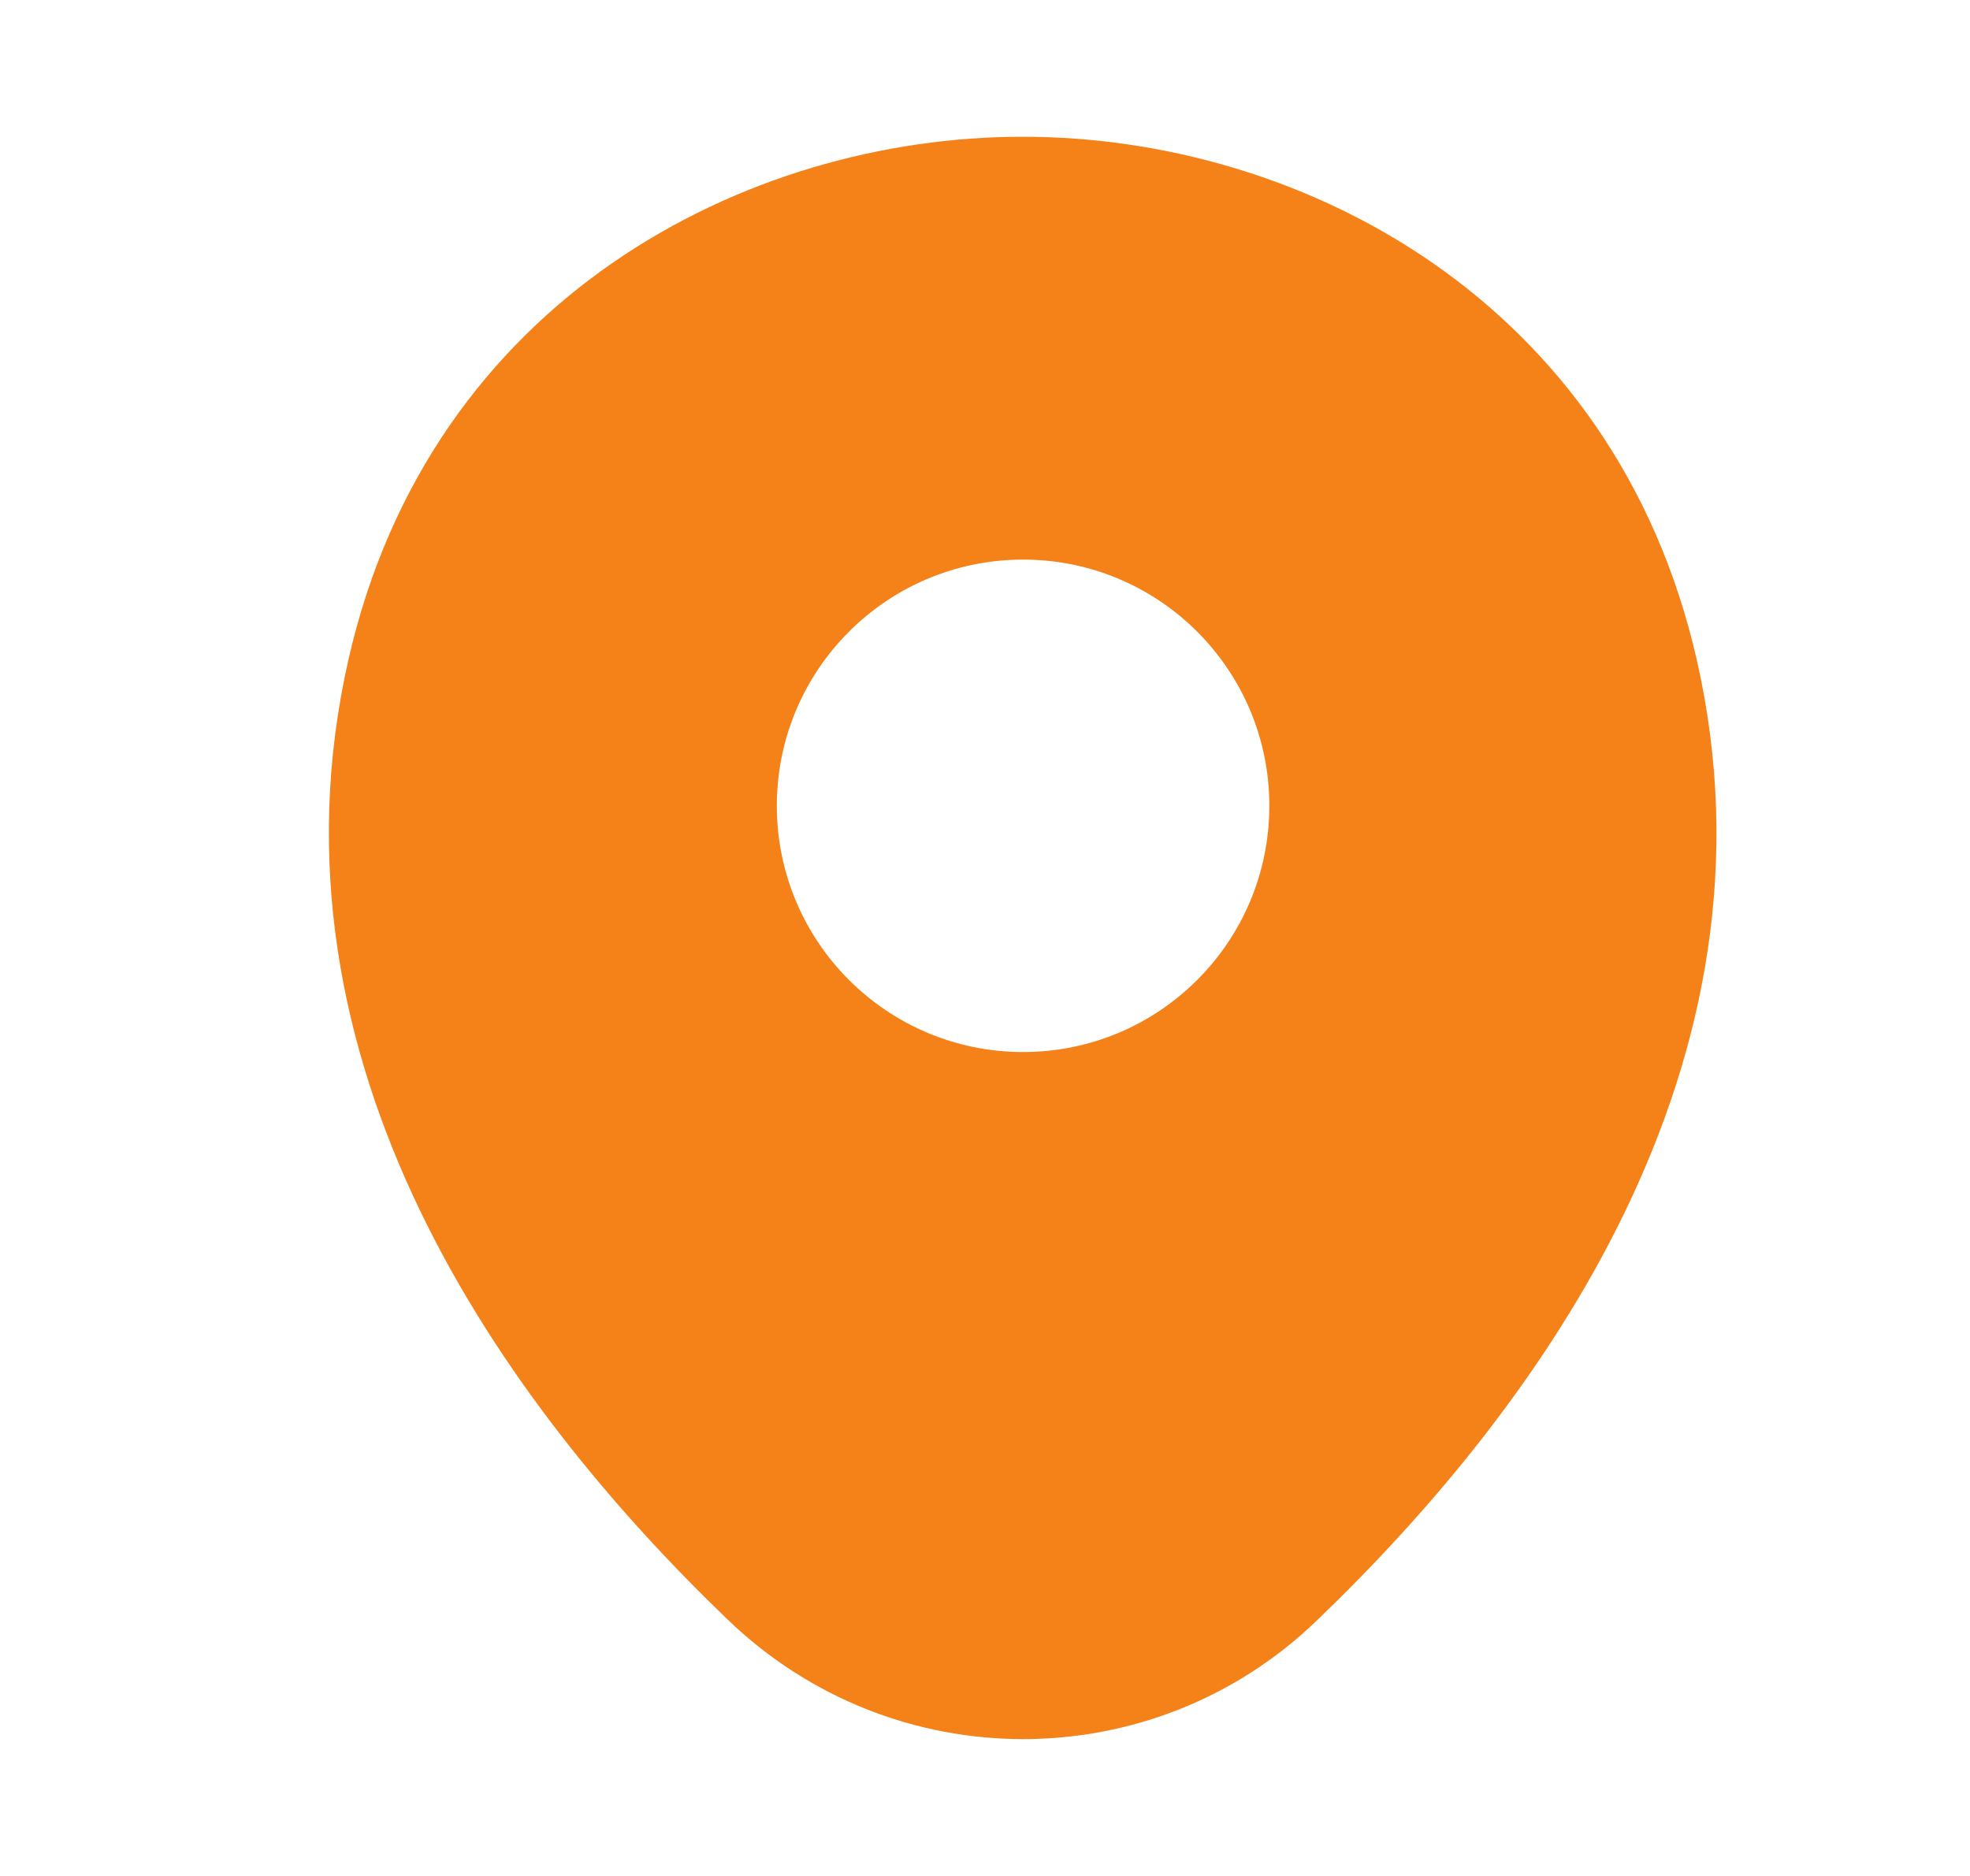
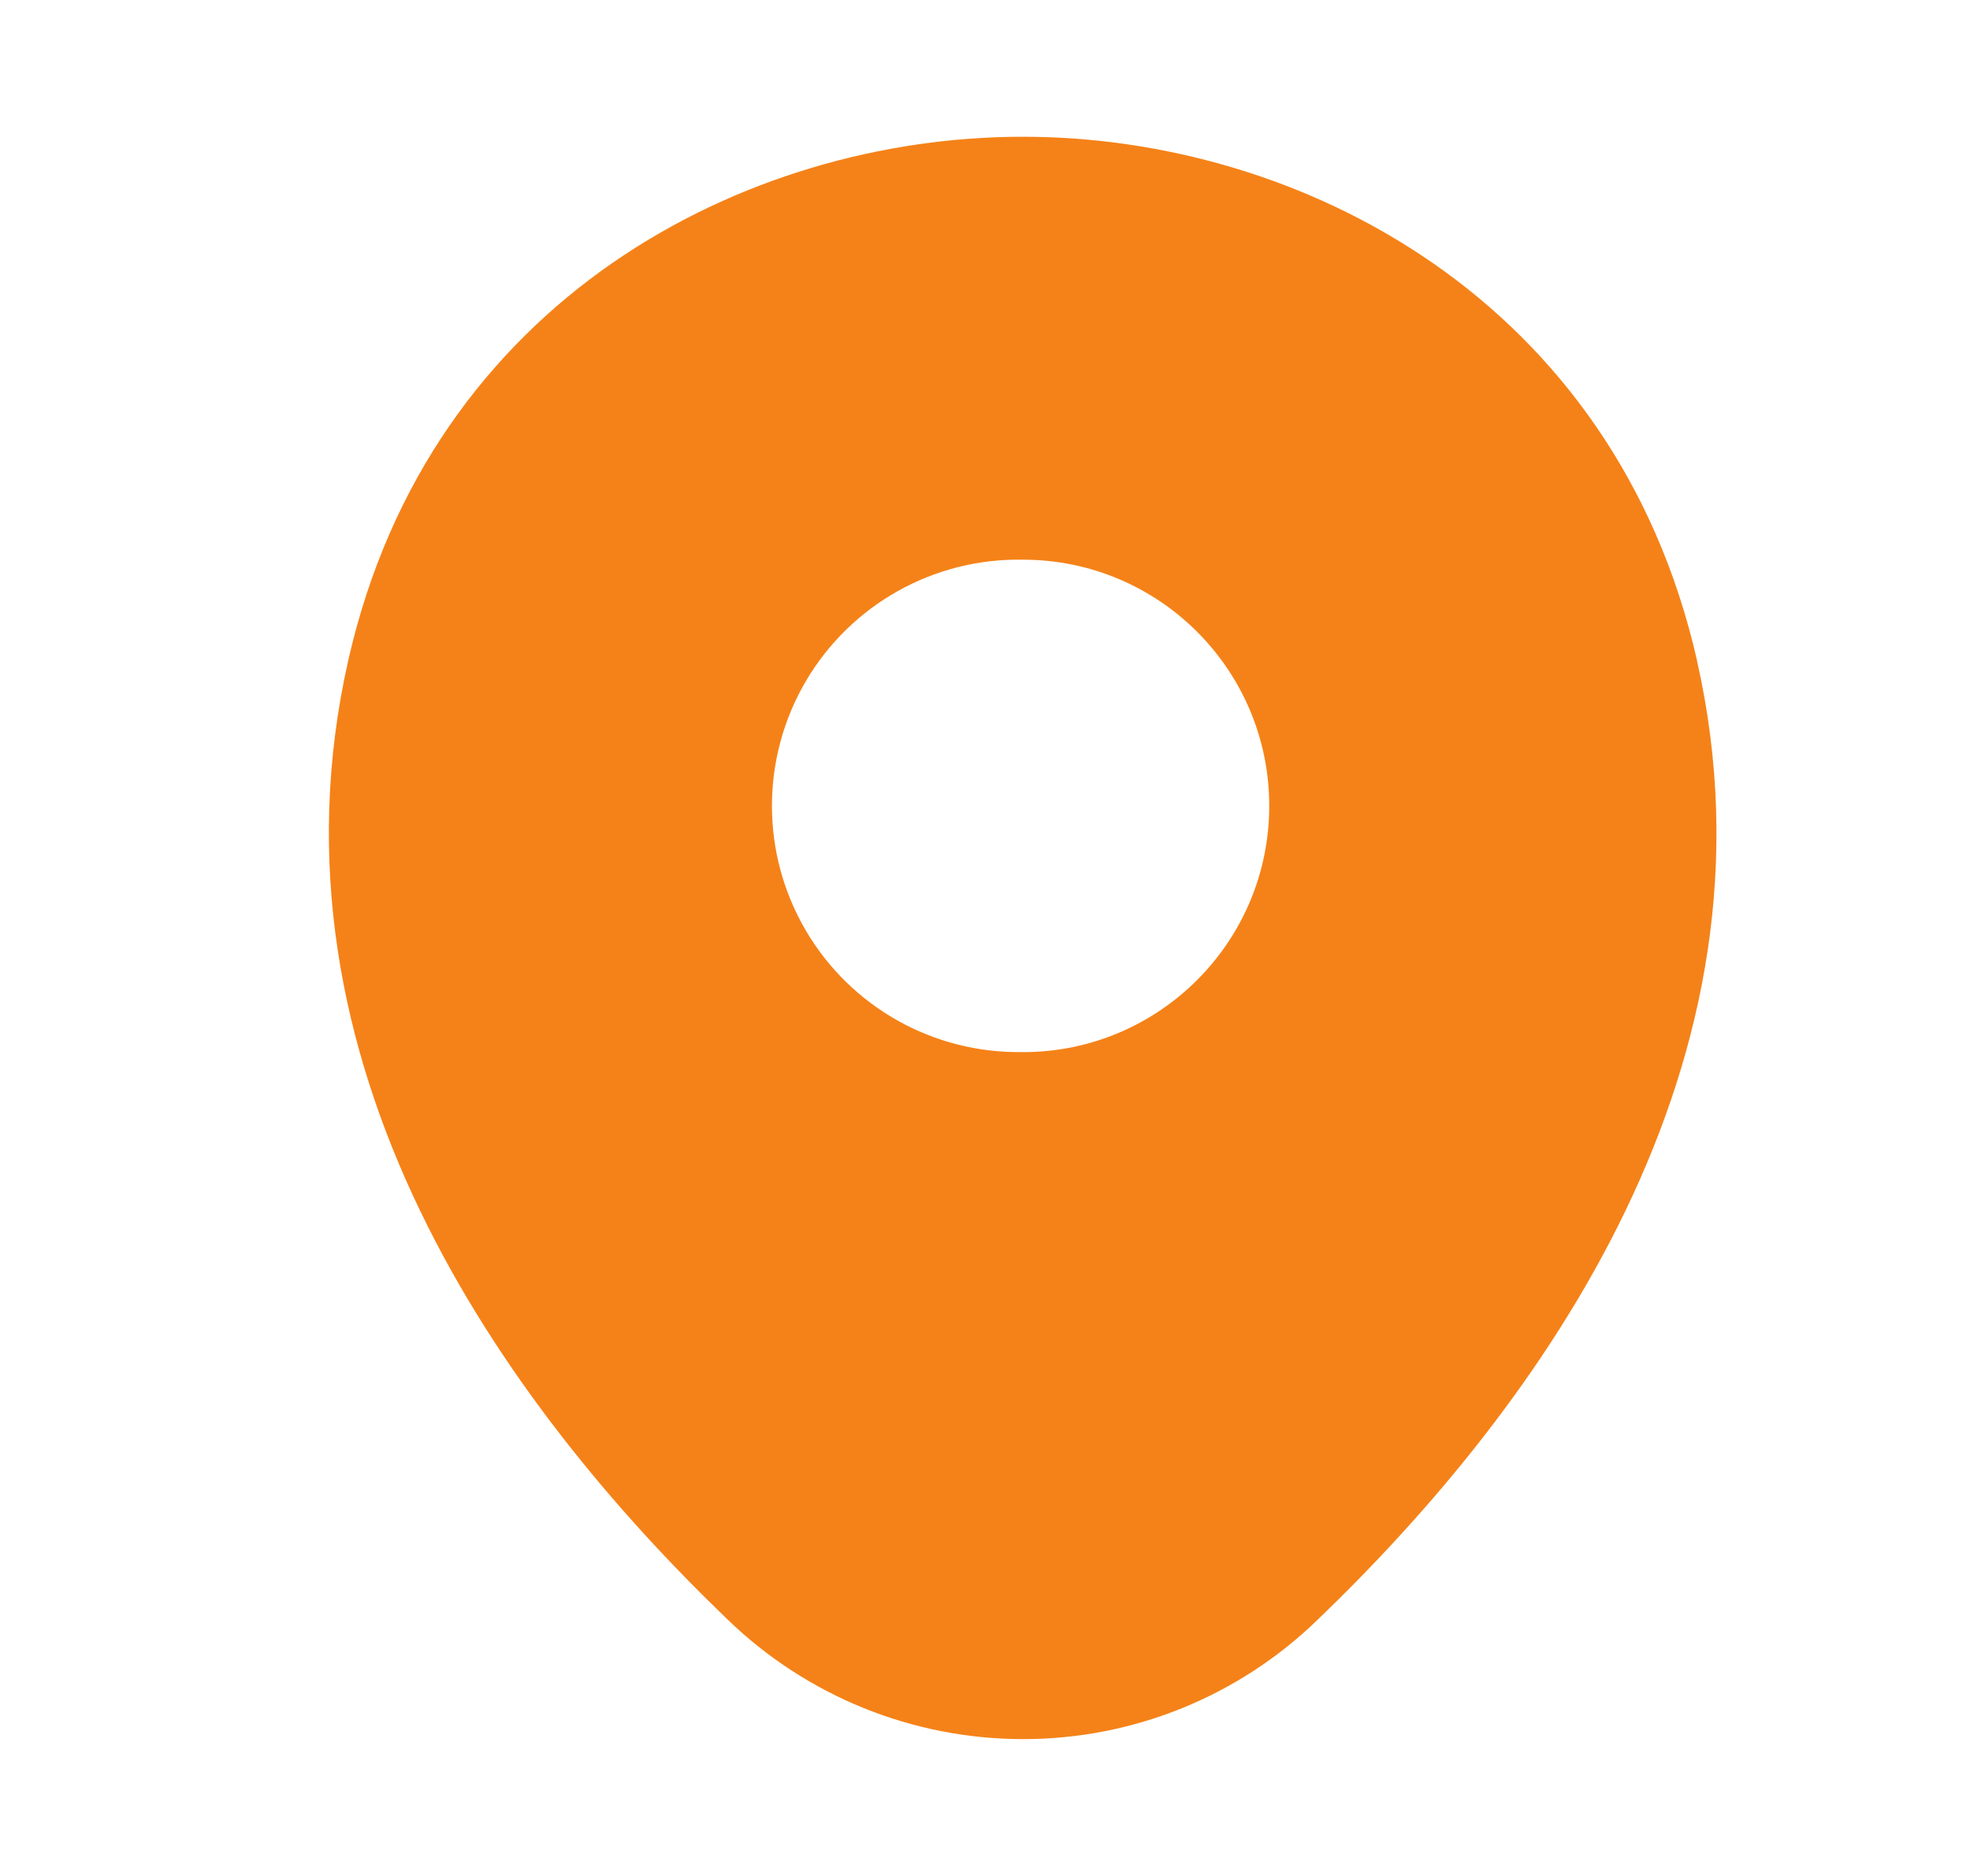
- <svg xmlns="http://www.w3.org/2000/svg" width="21" height="20" viewBox="0 0 21 20" fill="none">
-   <path d="M18.089 7.041C17.214 3.191 13.856 1.458 10.906 1.458C10.906 1.458 10.906 1.458 10.898 1.458C7.956 1.458 4.589 3.183 3.714 7.033C2.739 11.333 5.373 14.975 7.756 17.266C8.639 18.116 9.773 18.541 10.906 18.541C12.039 18.541 13.173 18.116 14.048 17.266C16.431 14.975 19.064 11.341 18.089 7.041ZM10.906 11.216C9.456 11.216 8.281 10.041 8.281 8.591C8.281 7.141 9.456 5.966 10.906 5.966C12.356 5.966 13.531 7.141 13.531 8.591C13.531 10.041 12.356 11.216 10.906 11.216Z" fill="#F58218" />
+ <svg xmlns="http://www.w3.org/2000/svg" width="21" height="20" fill="none" viewBox="0 0 21 20">
+   <path fill="#f58218" d="M18.09 7.041c-.876-3.85-4.234-5.583-7.184-5.583h-.008c-2.942 0-6.309 1.725-7.184 5.575-.975 4.3 1.659 7.942 4.042 10.233a4.53 4.53 0 0 0 3.15 1.275 4.5 4.5 0 0 0 3.142-1.275c2.383-2.291 5.016-5.925 4.041-10.225m-7.184 4.175a2.625 2.625 0 1 1 0-5.249 2.625 2.625 0 0 1 0 5.25" />
</svg>
